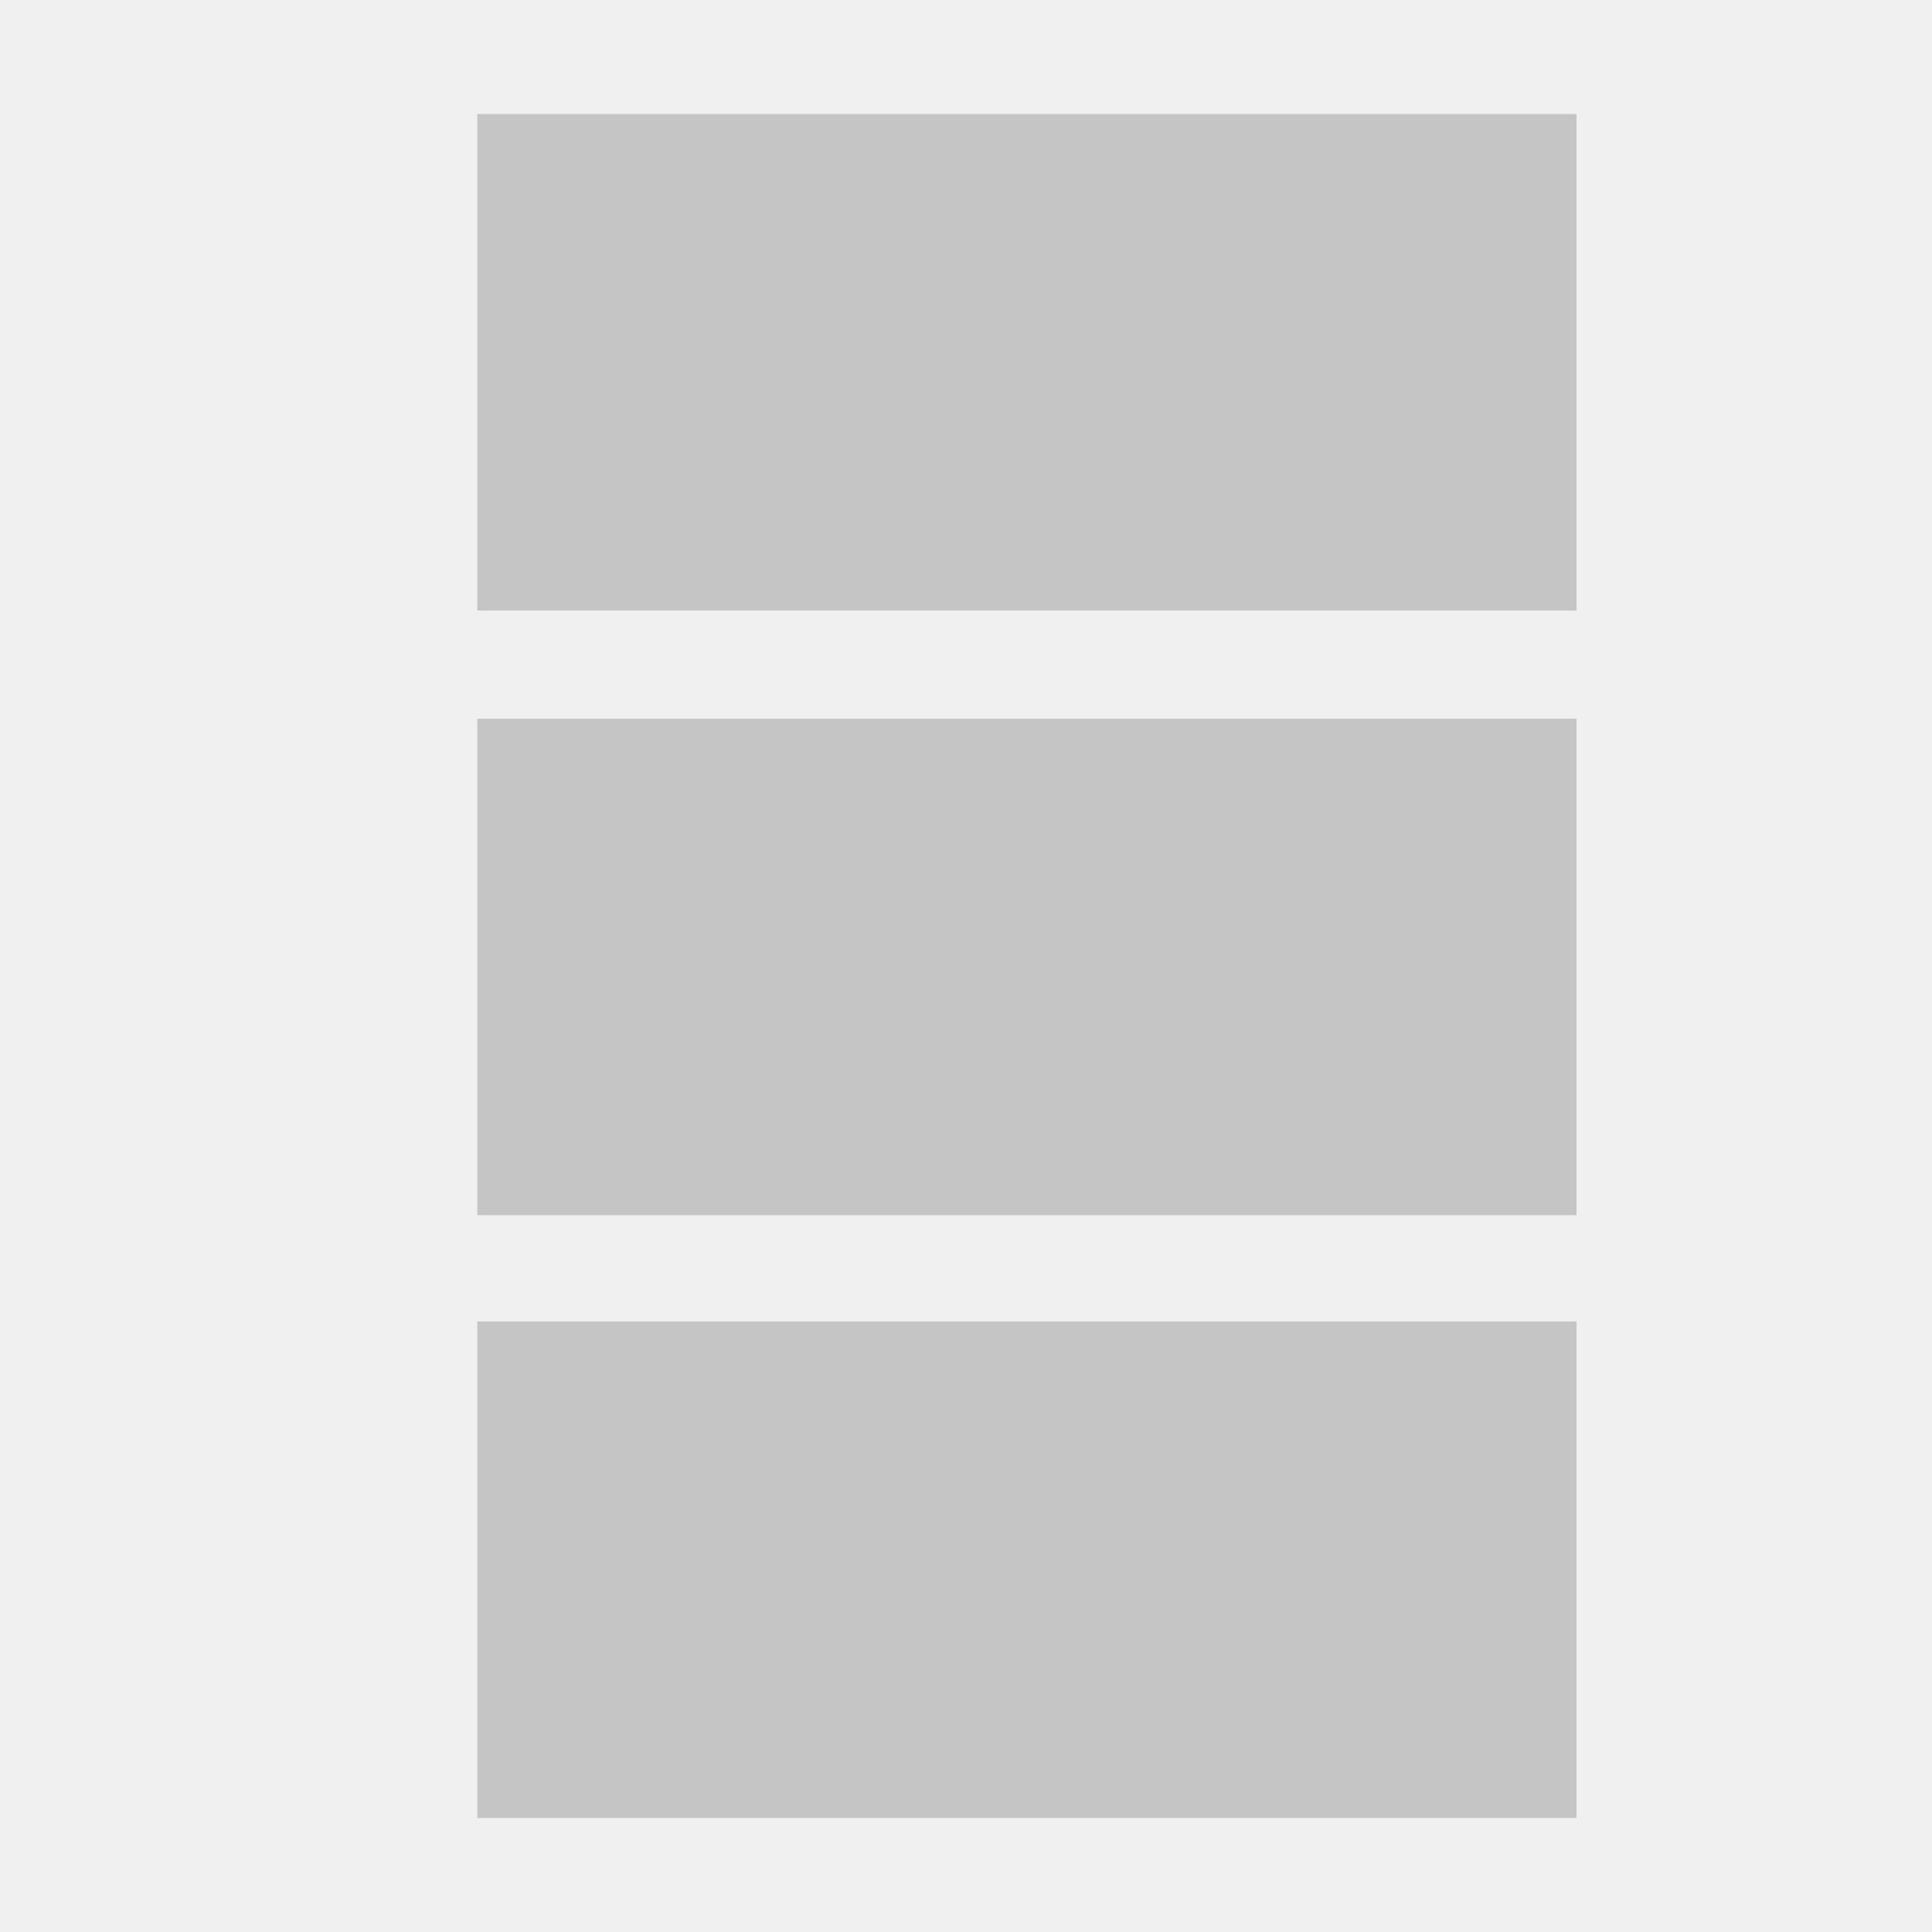
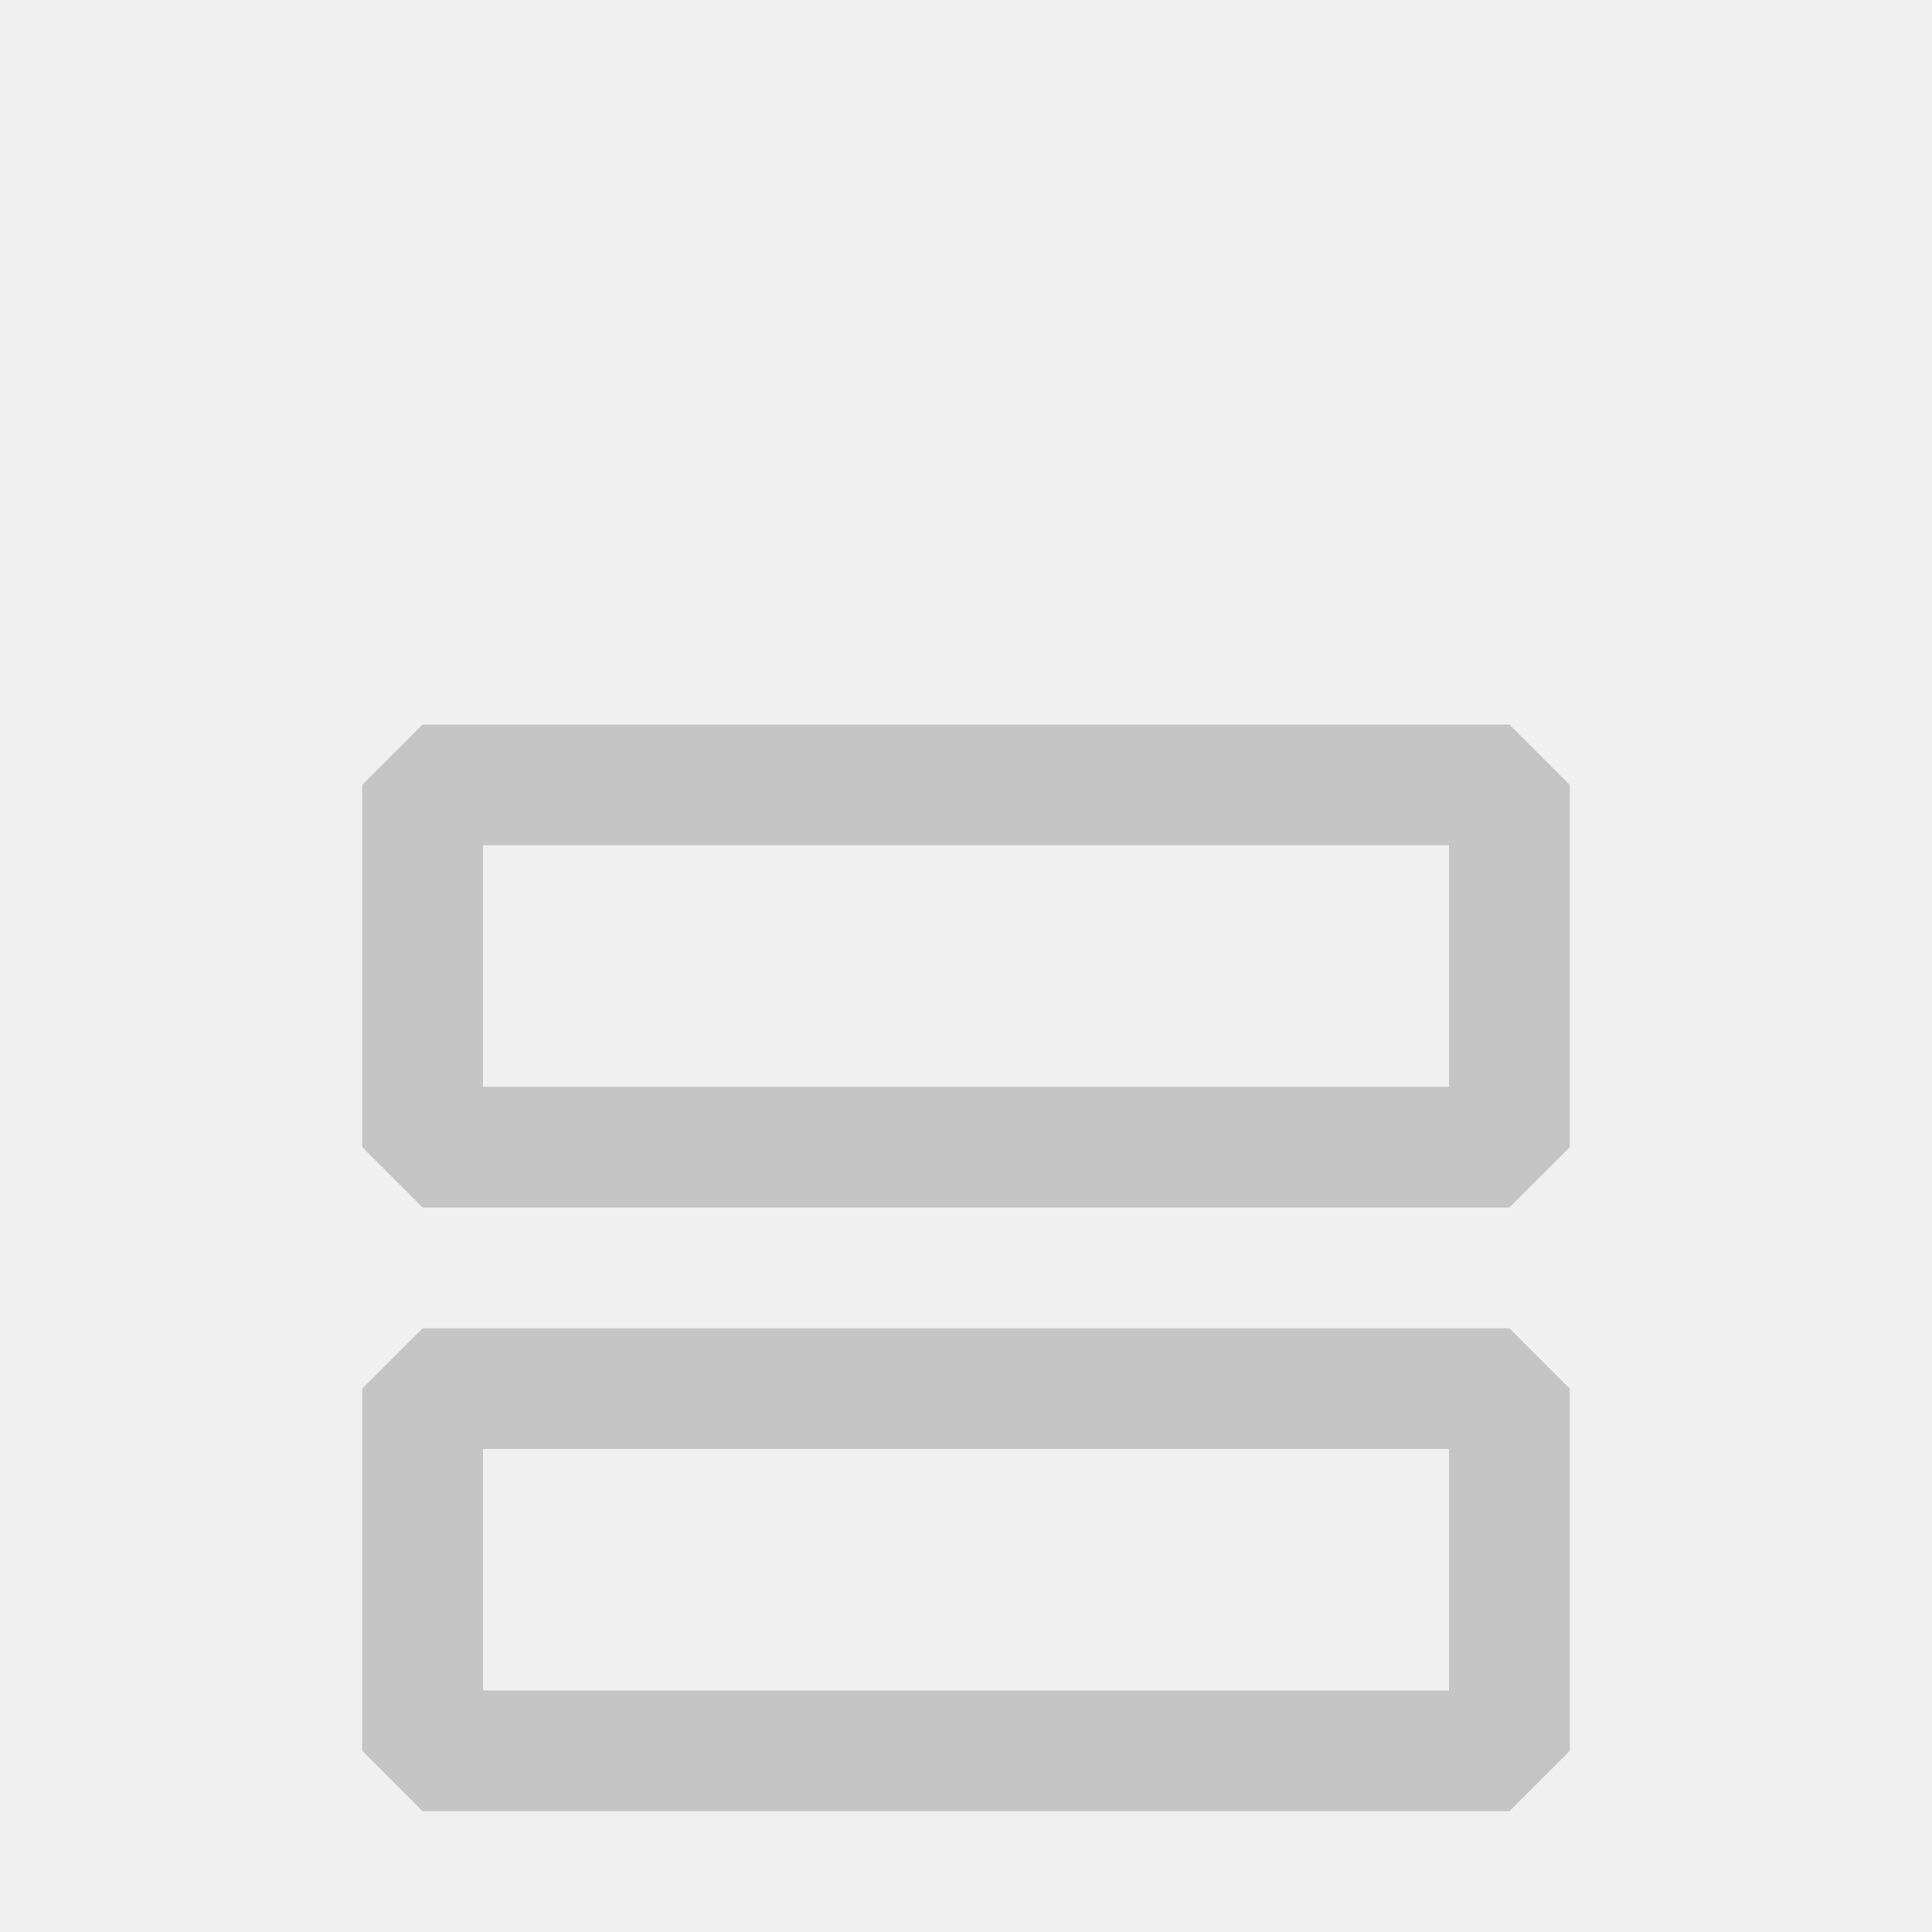
- <svg xmlns="http://www.w3.org/2000/svg" id="svg" version="1.1" width="400" height="400" style="display: block;">
-   <g id="svgg">
-     <path id="path0" d="M98.800 75.000 L 98.800 126.400 212.600 126.400 L 326.400 126.400 326.400 75.000 L 326.400 23.600 212.600 23.600 L 98.800 23.600 98.800 75.000 M98.800 200.200 L 98.800 251.600 212.600 251.600 L 326.400 251.600 326.400 200.200 L 326.400 148.800 212.600 148.800 L 98.800 148.800 98.800 200.200 M98.800 325.000 L 98.800 376.400 212.600 376.400 L 326.400 376.400 326.400 325.000 L 326.400 273.600 212.600 273.600 L 98.800 273.600 98.800 325.000 " stroke="none" fill="#ffffff" fill-rule="evenodd" />
-     <path id="path1" d="M98.800 75.000 L 98.800 126.400 212.600 126.400 L 326.400 126.400 326.400 75.000 L 326.400 23.600 212.600 23.600 L 98.800 23.600 98.800 75.000 M98.800 200.200 L 98.800 251.600 212.600 251.600 L 326.400 251.600 326.400 200.200 L 326.400 148.800 212.600 148.800 L 98.800 148.800 98.800 200.200 M98.800 325.000 L 98.800 376.400 212.600 376.400 L 326.400 376.400 326.400 325.000 L 326.400 273.600 212.600 273.600 L 98.800 273.600 98.800 325.000 " stroke="none" fill="#c5c5c5" fill-rule="evenodd" />
-   </g>
+ <svg xmlns="http://www.w3.org/2000/svg" width="16" height="16" viewBox="0 0 16 16" fill="none">
+   <path d="M3.5 9.5V6.5H12.5V9.5H3.5Z" stroke="#C5C5C5" stroke-linejoin="bevel" />
+   <path d="M3.5 14.5V11.5H12.5V14.5H3.5Z" stroke="#C5C5C5" stroke-linejoin="bevel" />
</svg>
